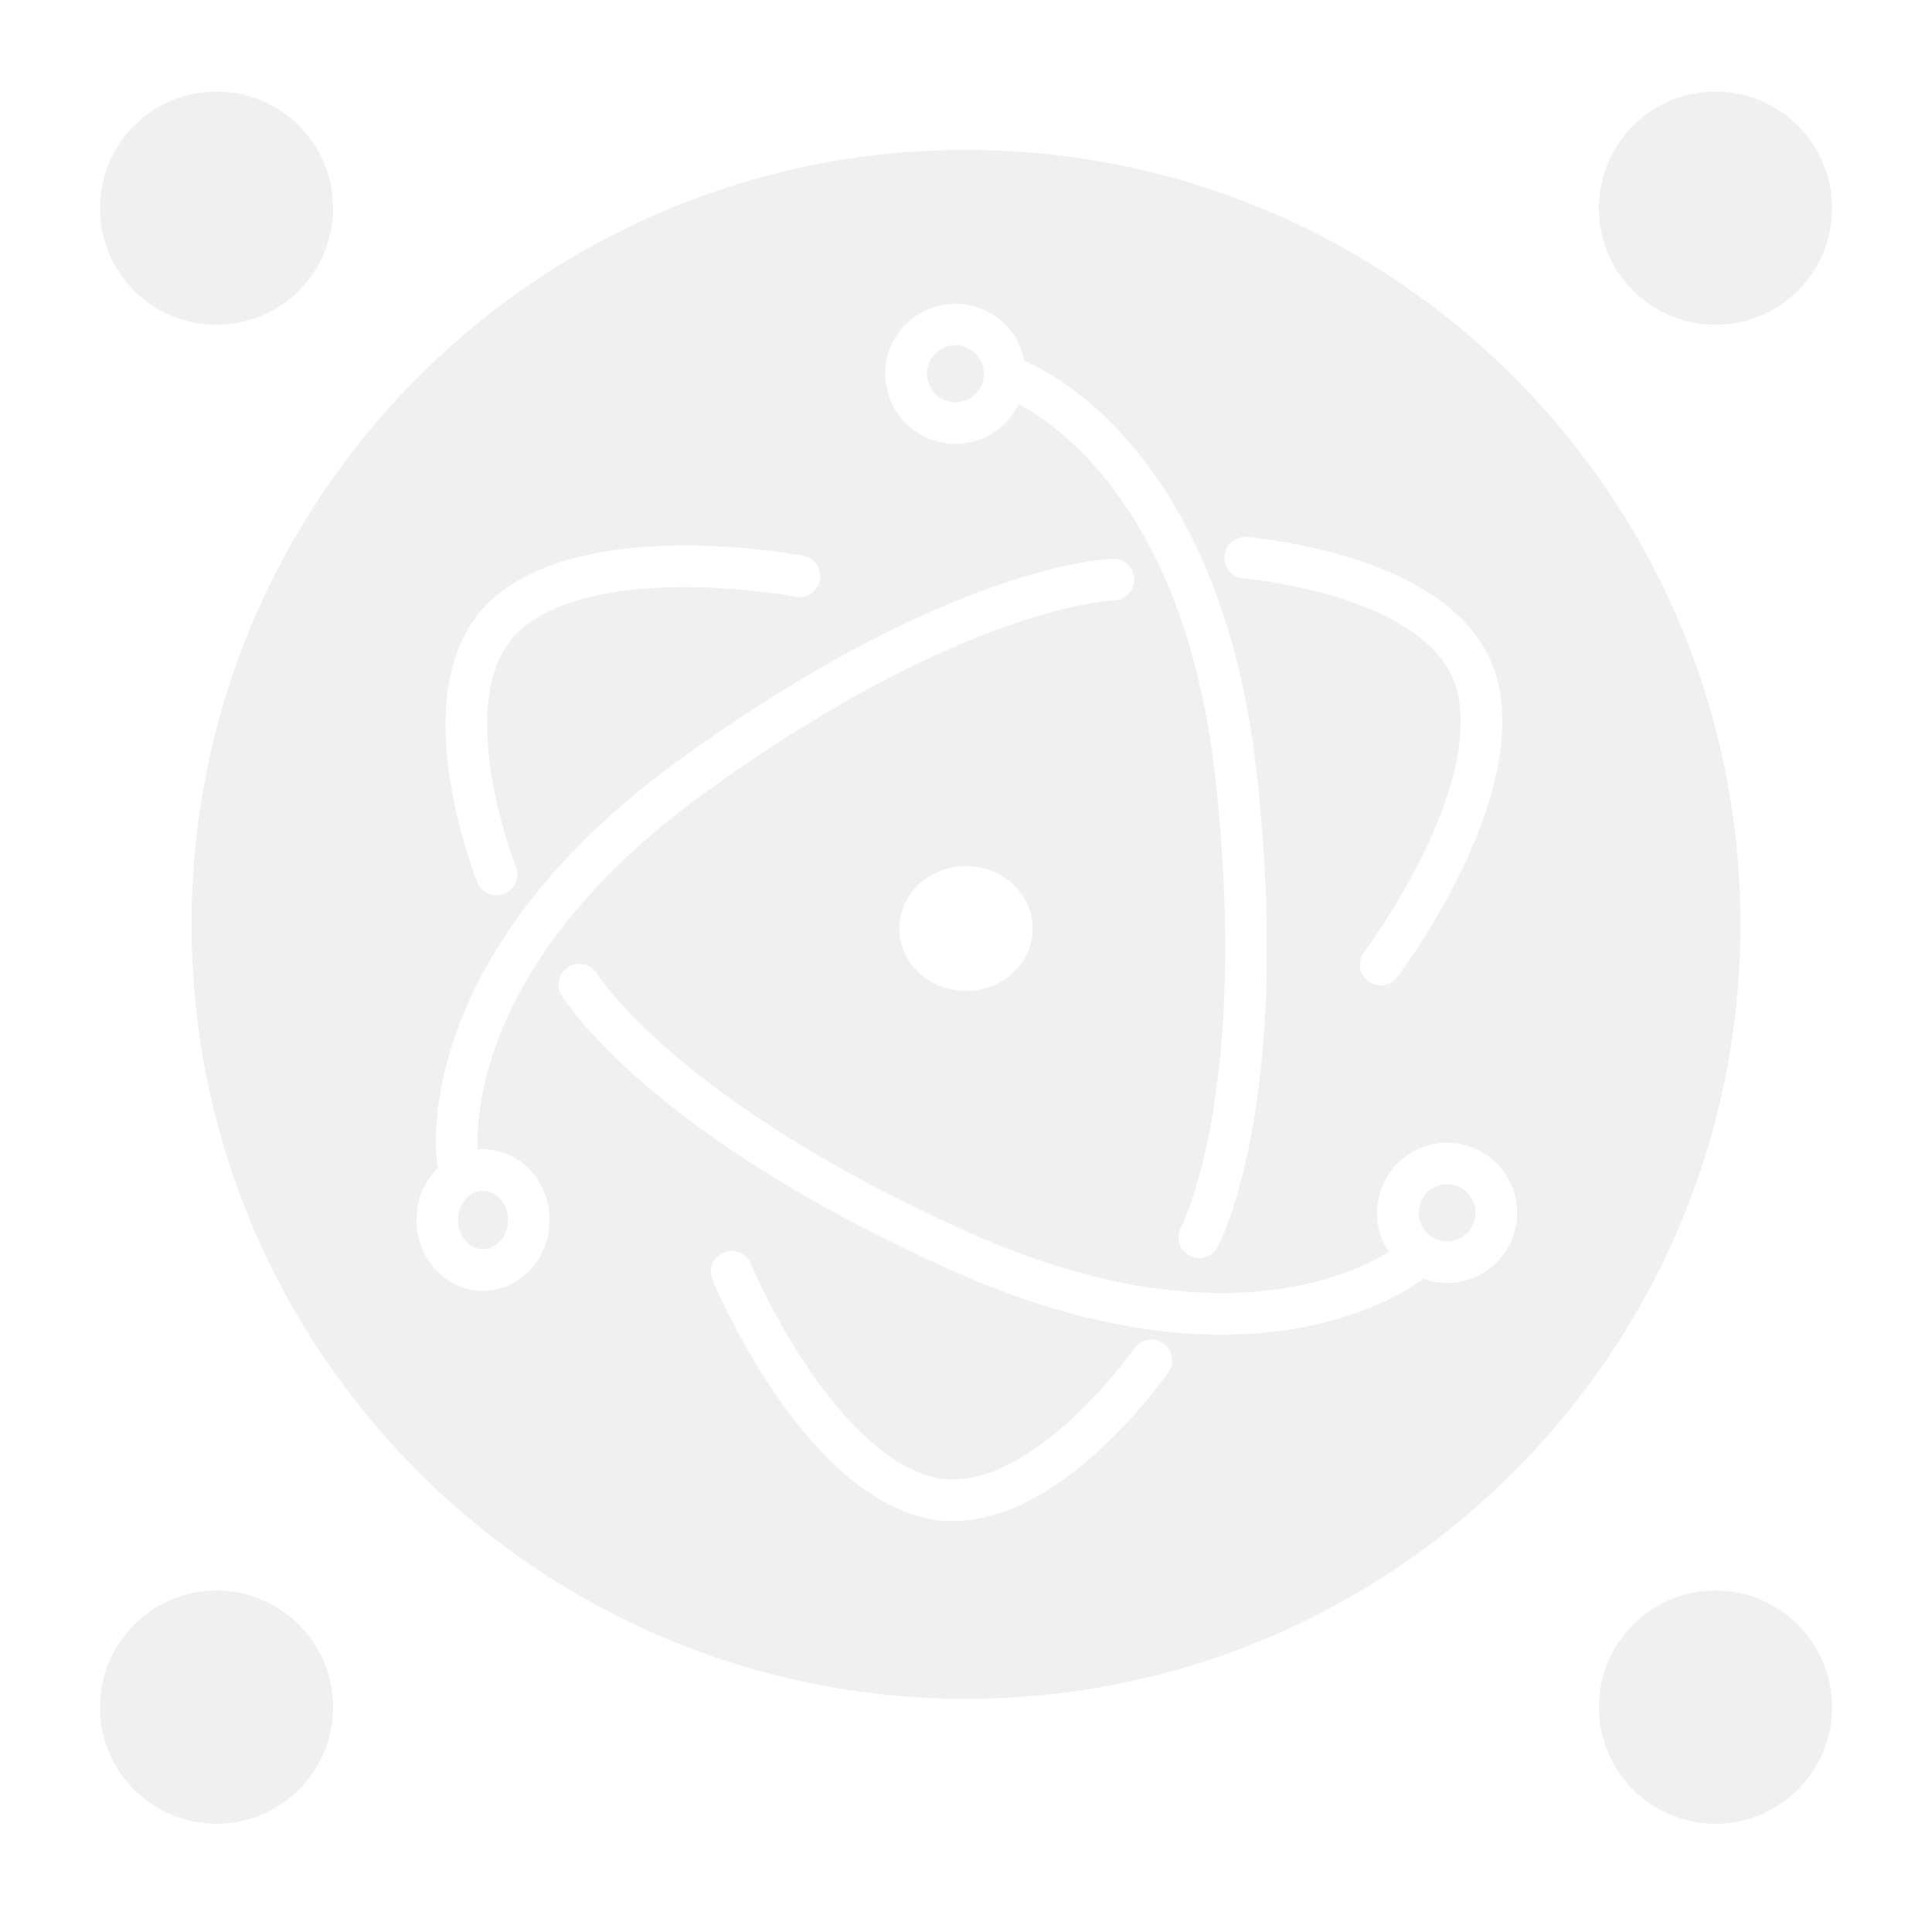
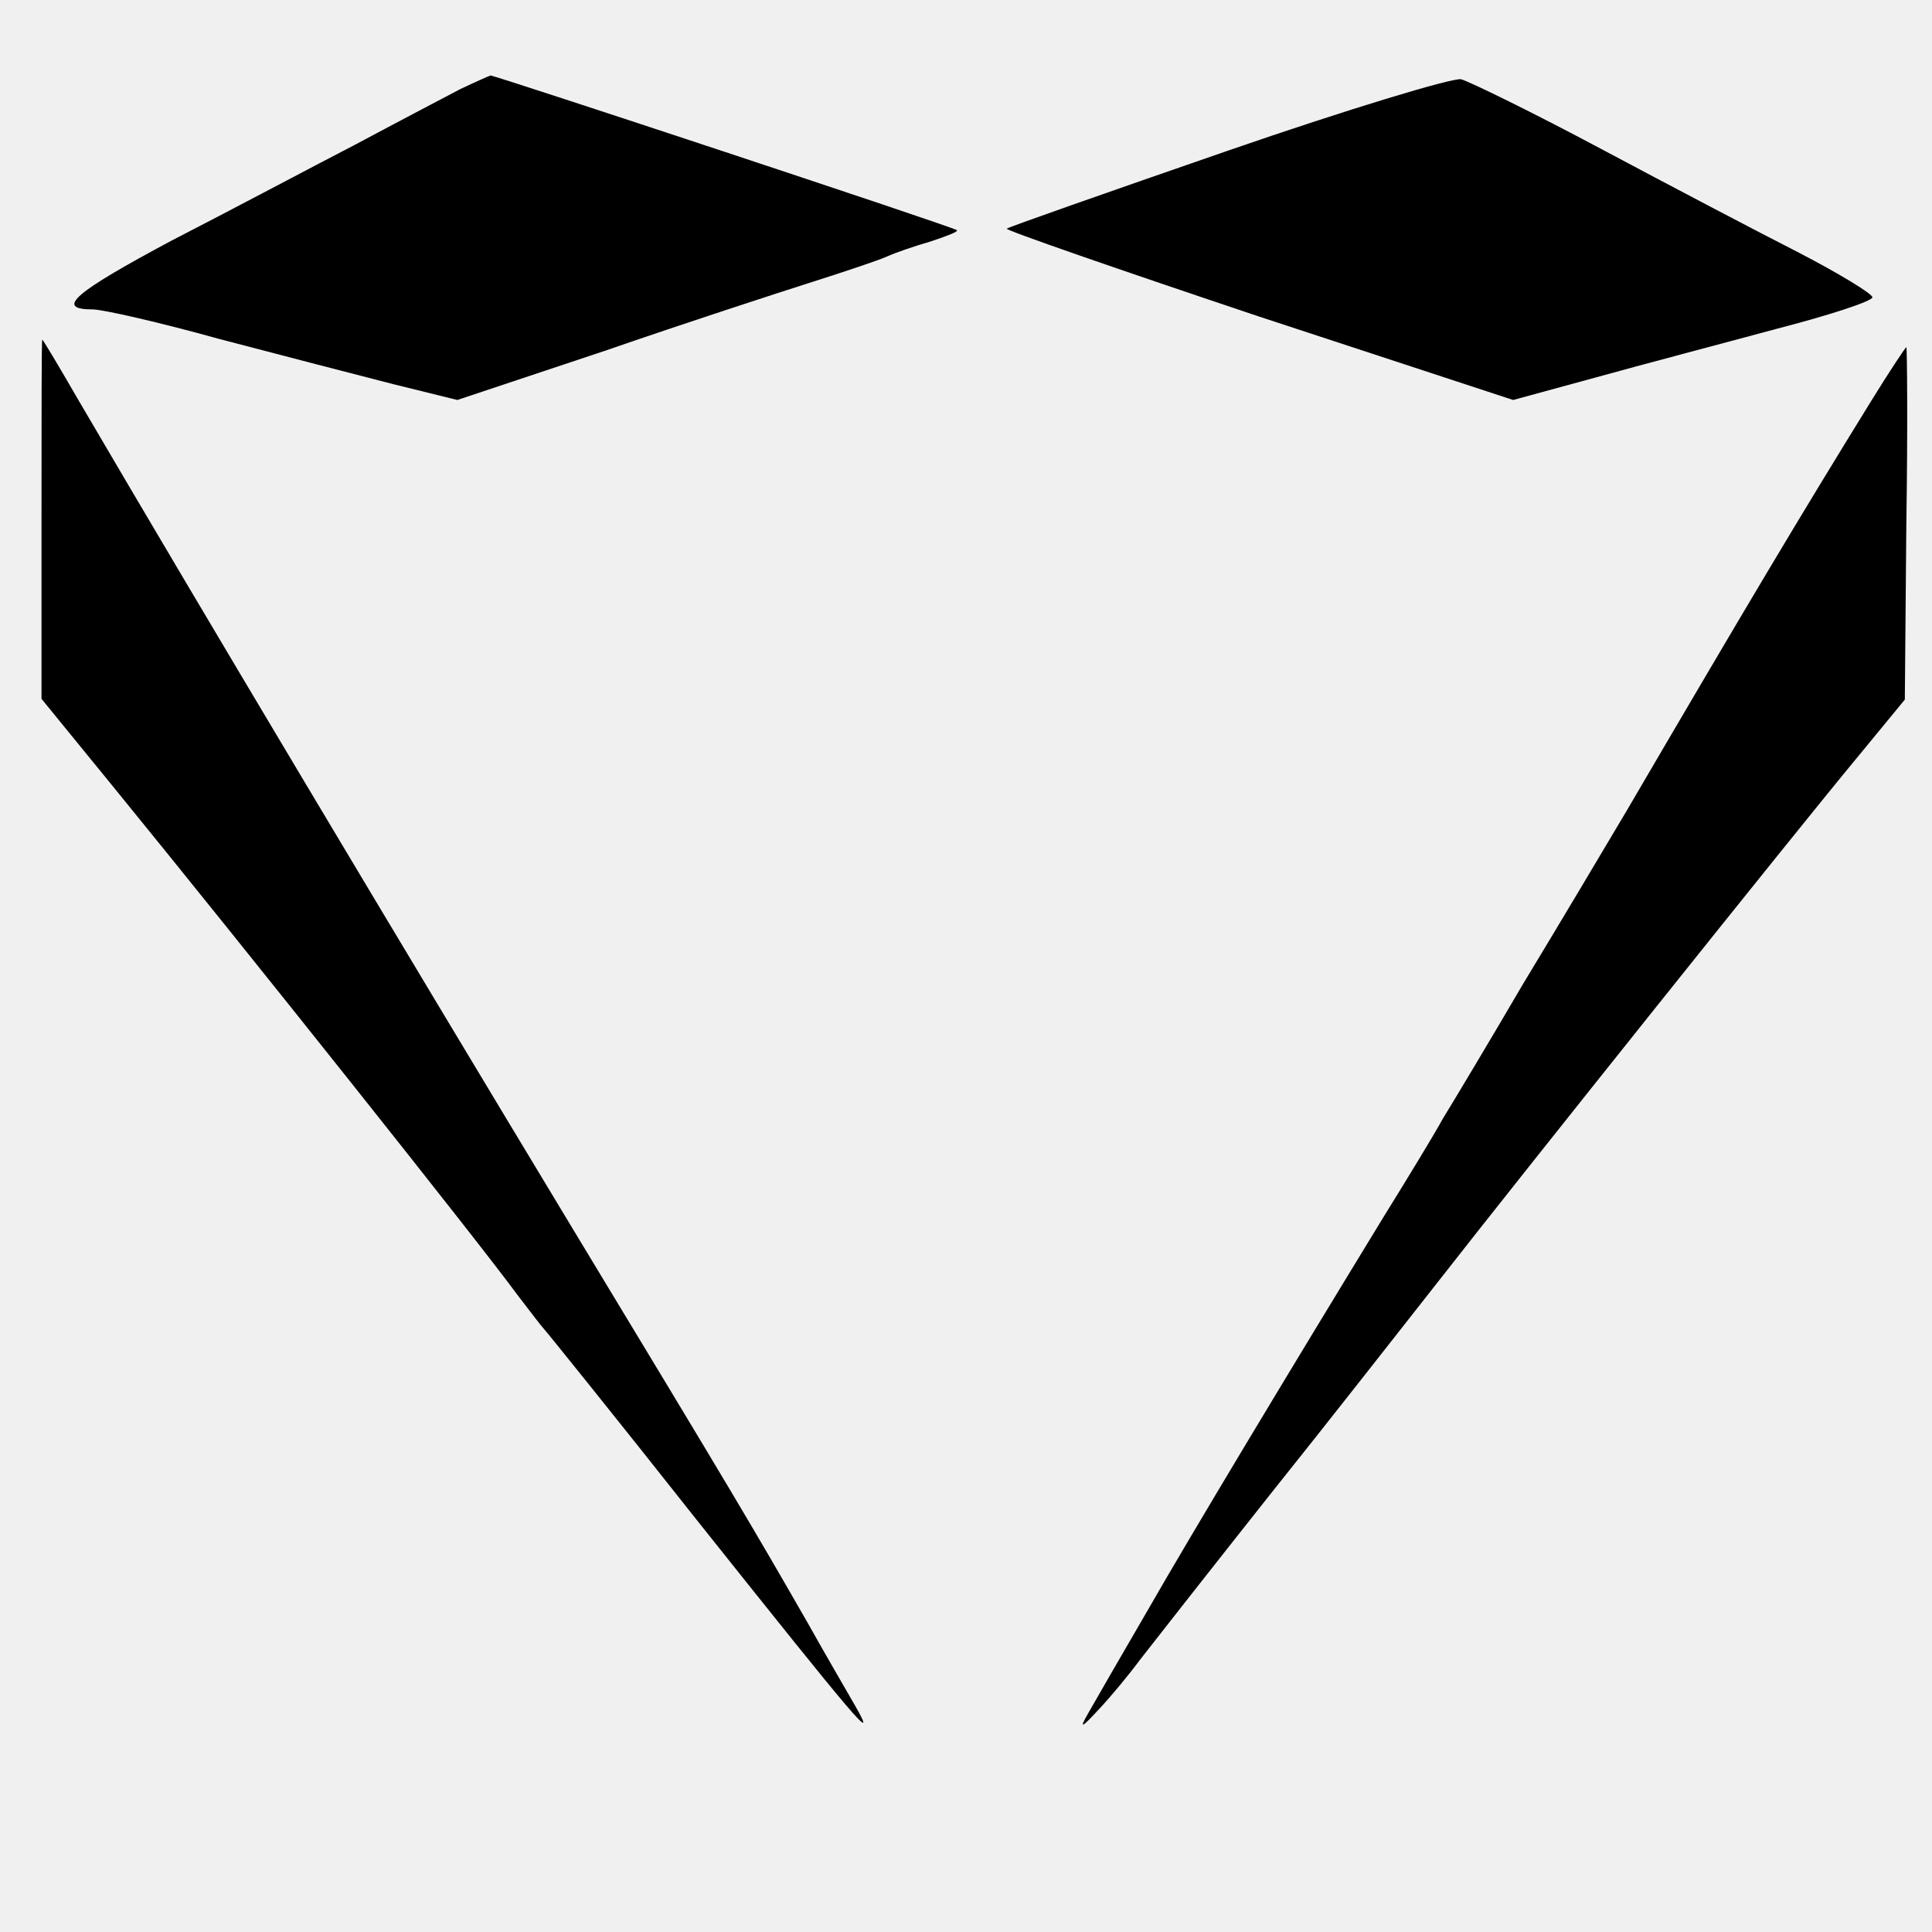
- <svg xmlns="http://www.w3.org/2000/svg" width="232" height="232" viewBox="0 0 232 232" fill="none">
-   <g filter="url(#filter0_b)">
-     <path d="M231.5 1V0.5H231H1H0.5V1V231V231.5H1H231H231.5V231V1ZM40.5 25C40.5 33.008 34.008 39.5 26 39.5C17.992 39.5 11.5 33.008 11.5 25C11.5 16.992 17.992 10.5 26 10.5C34.008 10.5 40.5 16.992 40.5 25ZM220.5 25C220.5 33.008 214.008 39.5 206 39.5C197.992 39.5 191.5 33.008 191.5 25C191.5 16.992 197.992 10.5 206 10.5C214.008 10.5 220.5 16.992 220.5 25ZM40.5 205C40.5 213.008 34.008 219.5 26 219.5C17.992 219.5 11.5 213.008 11.5 205C11.5 196.992 17.992 190.5 26 190.5C34.008 190.5 40.5 196.992 40.5 205ZM220.5 205C220.5 213.008 214.008 219.5 206 219.5C197.992 219.5 191.5 213.008 191.5 205C191.5 196.992 197.992 190.5 206 190.5C214.008 190.5 220.5 196.992 220.5 205ZM209.5 111C209.5 162.639 167.639 204.5 116 204.5C64.361 204.5 22.5 162.639 22.5 111C22.5 59.361 64.361 17.5 116 17.5C167.639 17.5 209.5 59.361 209.5 111Z" fill="white" stroke="white" />
-     <path d="M63.5 146.5C63.5 149.959 60.897 152.5 58 152.5C55.103 152.5 52.5 149.959 52.5 146.5C52.5 143.041 55.103 140.5 58 140.5C60.897 140.5 63.5 143.041 63.5 146.5Z" stroke="white" stroke-width="5" />
-     <path d="M54.986 139.466C54.986 139.466 51.197 116.315 83.187 93.165C115.178 70.014 133.698 69.593 133.698 69.593" stroke="white" stroke-width="5" stroke-linecap="round" />
-     <path d="M178.902 142.686C177.27 139.853 173.652 138.88 170.819 140.512C167.987 142.144 167.014 145.762 168.646 148.595C170.277 151.427 173.896 152.4 176.728 150.768C179.561 149.137 180.534 145.518 178.902 142.686Z" stroke="white" stroke-width="5" />
-     <path d="M169.409 151.555C169.409 151.555 151.24 166.394 115.211 150.232C79.182 134.07 69.572 118.232 69.572 118.232" stroke="white" stroke-width="5" stroke-linecap="round" />
-     <path d="M109.577 41.971C107.966 44.814 108.964 48.426 111.808 50.038C114.651 51.65 118.263 50.651 119.875 47.807C121.487 44.964 120.488 41.352 117.645 39.74C114.801 38.129 111.189 39.127 109.577 41.971Z" stroke="white" stroke-width="5" />
-     <path d="M122.038 45.647C122.038 45.647 144.047 53.767 148.412 93.013C152.778 132.259 144.012 148.579 144.012 148.579" stroke="white" stroke-width="5" stroke-linecap="round" />
-     <path d="M59.633 105C59.633 105 50.437 82.104 61.305 73.362C72.174 64.619 96 69.199 96 69.199" stroke="white" stroke-width="5" stroke-linecap="round" />
-     <path d="M149.532 66.978C149.532 66.978 174.391 68.913 177.477 82.638C180.564 96.363 165.799 115.833 165.799 115.833" stroke="white" stroke-width="5" stroke-linecap="round" />
-     <path d="M138.248 163.363C138.248 163.363 124.023 183.841 110.618 179.573C97.213 175.305 87.866 152.728 87.866 152.728" stroke="white" stroke-width="5" stroke-linecap="round" />
-     <path d="M116 119C120.418 119 124 115.642 124 111.5C124 107.358 120.418 104 116 104C111.582 104 108 107.358 108 111.5C108 115.642 111.582 119 116 119Z" fill="white" />
+ <svg xmlns="http://www.w3.org/2000/svg" version="1.0" width="256pt" height="256pt" viewBox="0 0 256 256" preserveAspectRatio="xMidYMid meet">
+   <g transform="translate(0,256) scale(0.1,-0.1)" fill="#000000" stroke="none">
+     <path d="M610 2442 c-19 -10 -82 -43 -140 -74 -58 -30 -167 -88 -243 -127 -129 -69 -155 -91 -104 -91 13 0 88 -17 167 -39 80 -21 184 -48 231 -60 l85 -21 195 65 c107 37 230 77 274 91 44 14 89 29 100 34 11 5 37 14 58 20 21 7 37 13 35 15 -4 4 -612 205 -618 205 -3 -1 -21 -9 -40 -18z" />
+     <path d="M1626 2360 c-159 -55 -290 -101 -292 -103 -2 -2 148 -54 333 -116 l338 -111 110 30 c61 17 168 45 238 64 70 18 128 37 128 42 1 4 -43 31 -97 59 -55 28 -173 90 -263 138 -90 48 -174 89 -185 92 -12 2 -151 -40 -310 -95z" />
+     <path d="M55 1872 l0 -238 93 -114 c181 -222 485 -604 537 -675 17 -22 32 -42 35 -45 3 -3 95 -117 204 -255 212 -266 241 -301 209 -245 -11 19 -40 69 -63 110 -74 129 -102 176 -310 520 -233 386 -494 823 -655 1098 -26 45 -48 82 -49 82 -1 0 -1 -107 -1 -238z" />
+     <path d="M2479 2028 c-92 -149 -162 -266 -324 -543 -29 -49 -91 -153 -137 -229 -45 -77 -93 -157 -106 -178 -12 -22 -48 -81 -79 -131 -127 -208 -254 -419 -313 -522 -35 -60 -70 -121 -78 -135 -12 -21 -10 -21 14 5 16 17 40 46 54 65 14 18 90 115 170 216 80 100 181 229 225 285 114 146 476 599 554 693 l65 79 2 233 c2 129 1 234 0 234 -1 0 -23 -33 -47 -72z" />
  </g>
-   <defs>
-     <filter id="filter0_b" x="-4" y="-4" width="240" height="240" filterUnits="userSpaceOnUse" color-interpolation-filters="sRGB">
-       <feFlood flood-opacity="0" result="BackgroundImageFix" />
-       <feGaussianBlur in="BackgroundImage" stdDeviation="2" />
-       <feComposite in2="SourceAlpha" operator="in" result="effect1_backgroundBlur" />
-       <feBlend mode="normal" in="SourceGraphic" in2="effect1_backgroundBlur" result="shape" />
-     </filter>
-   </defs>
</svg>
